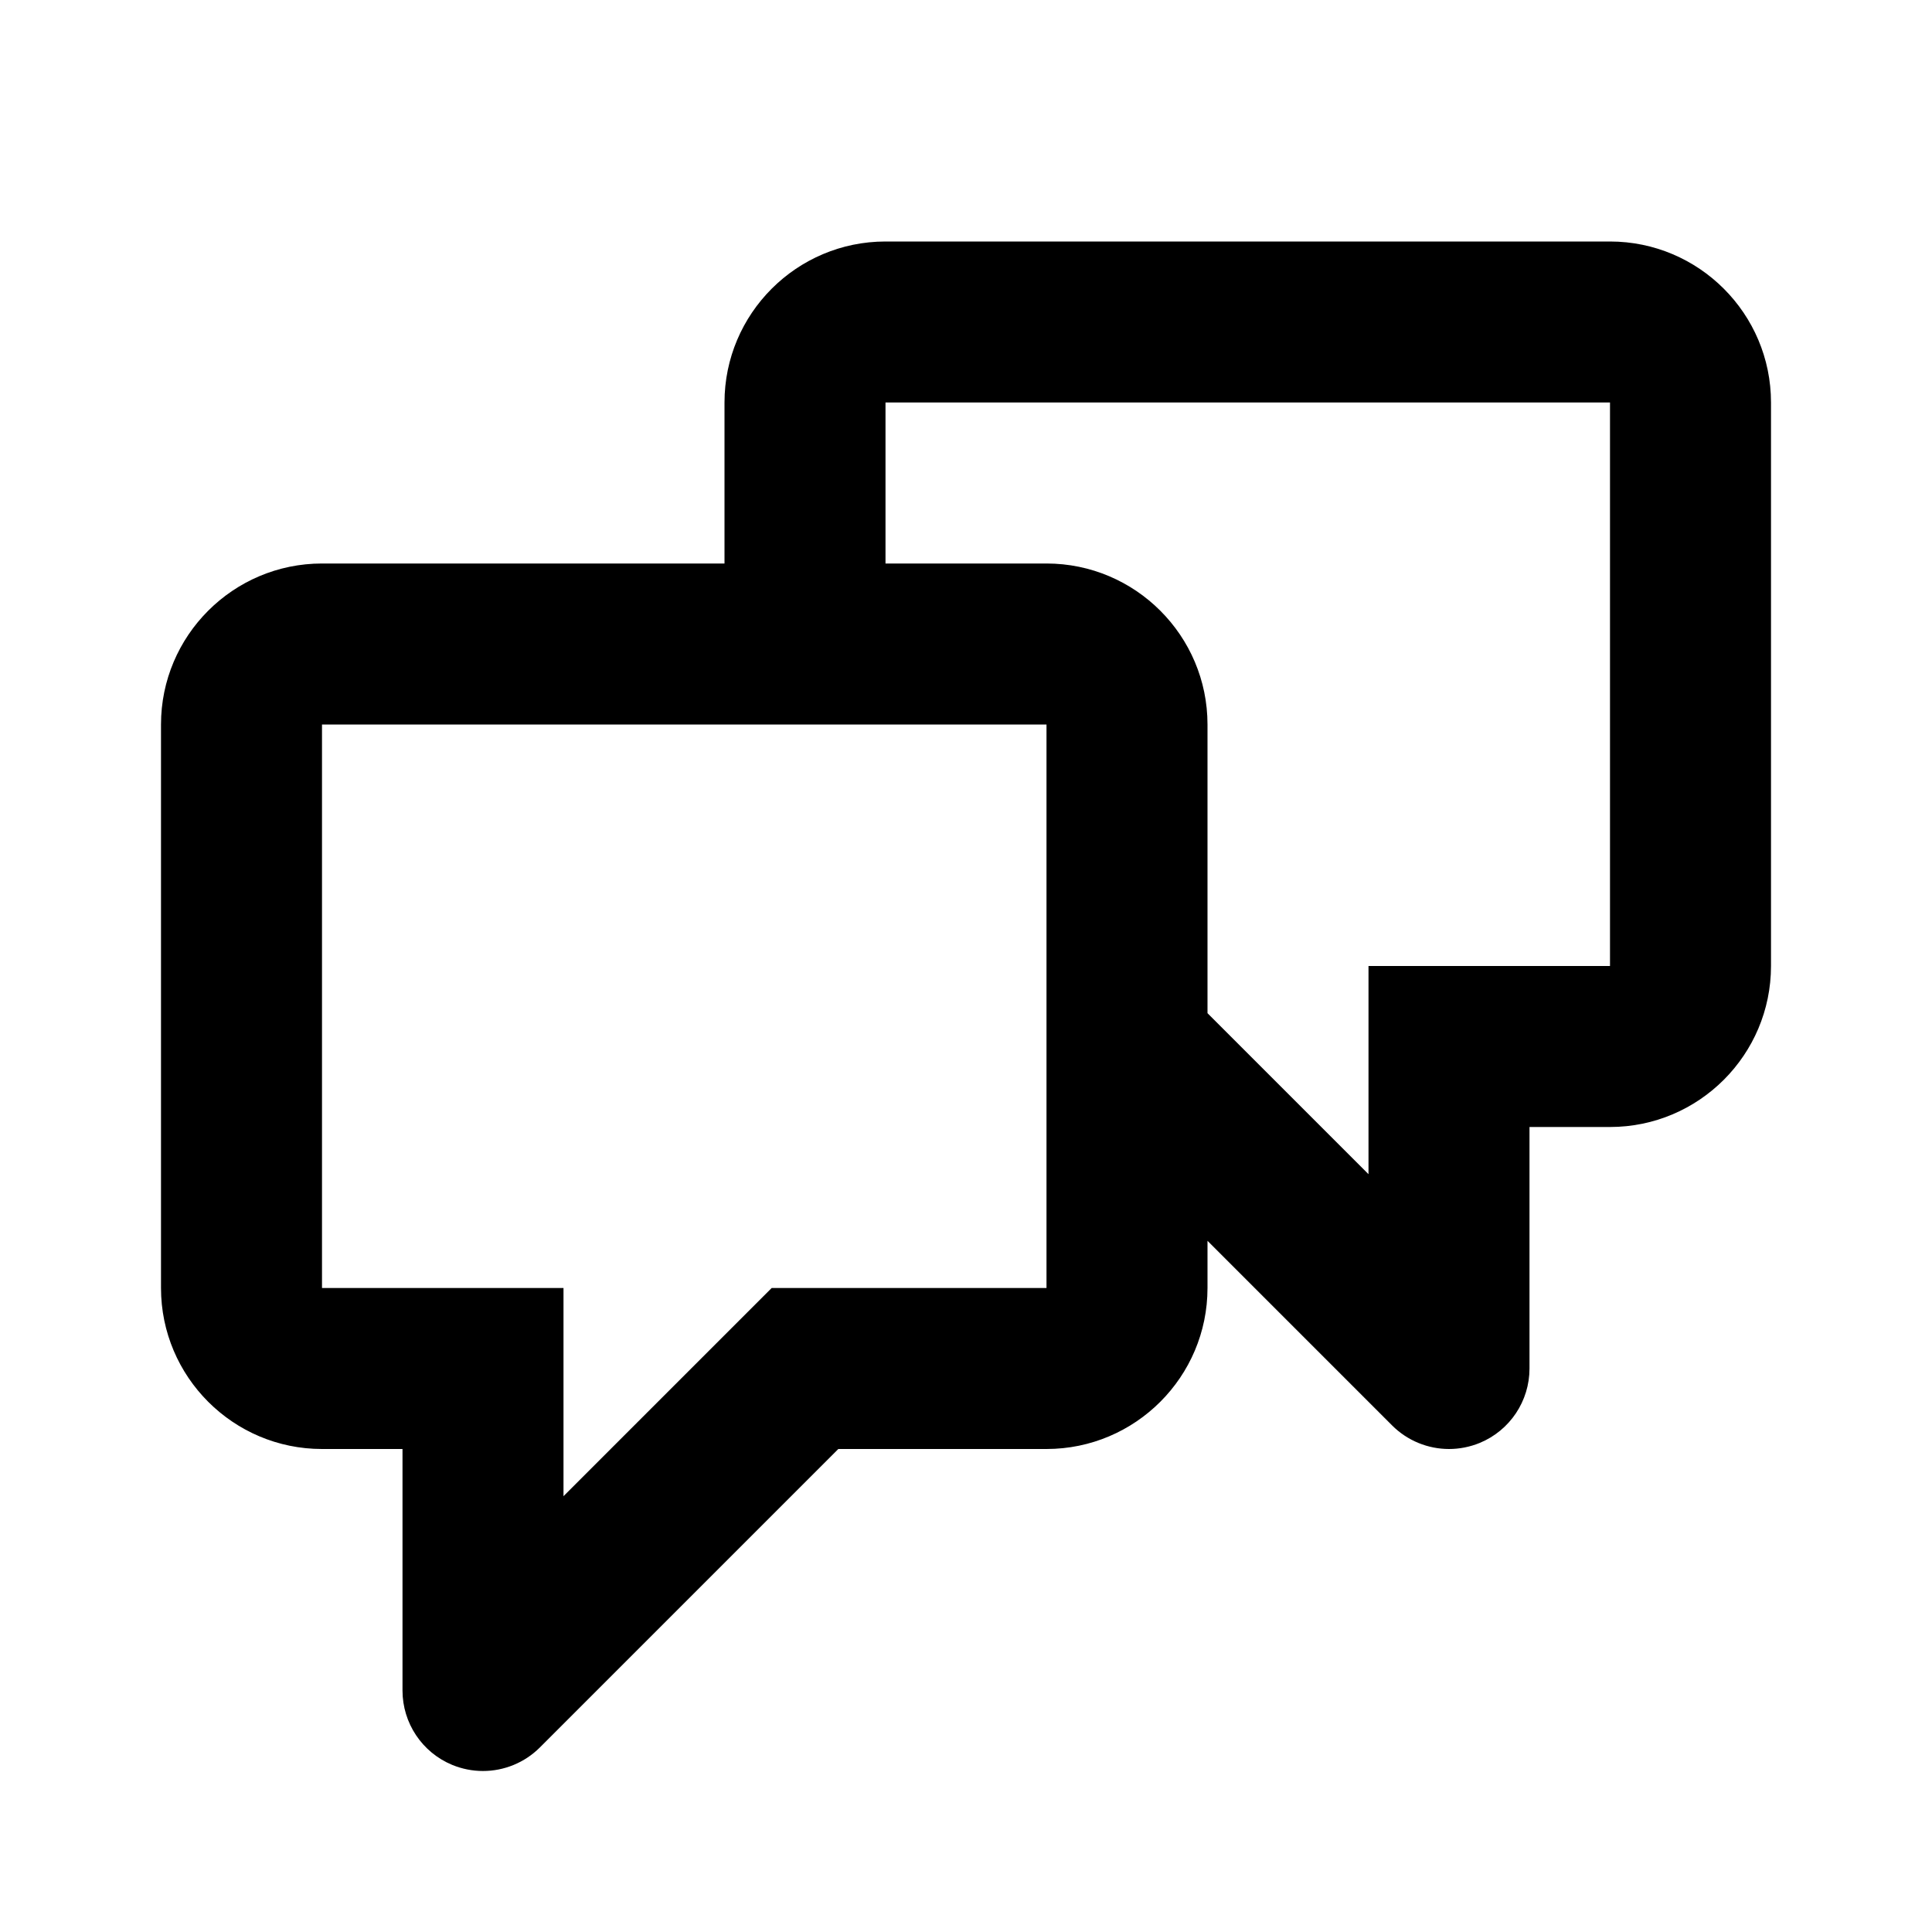
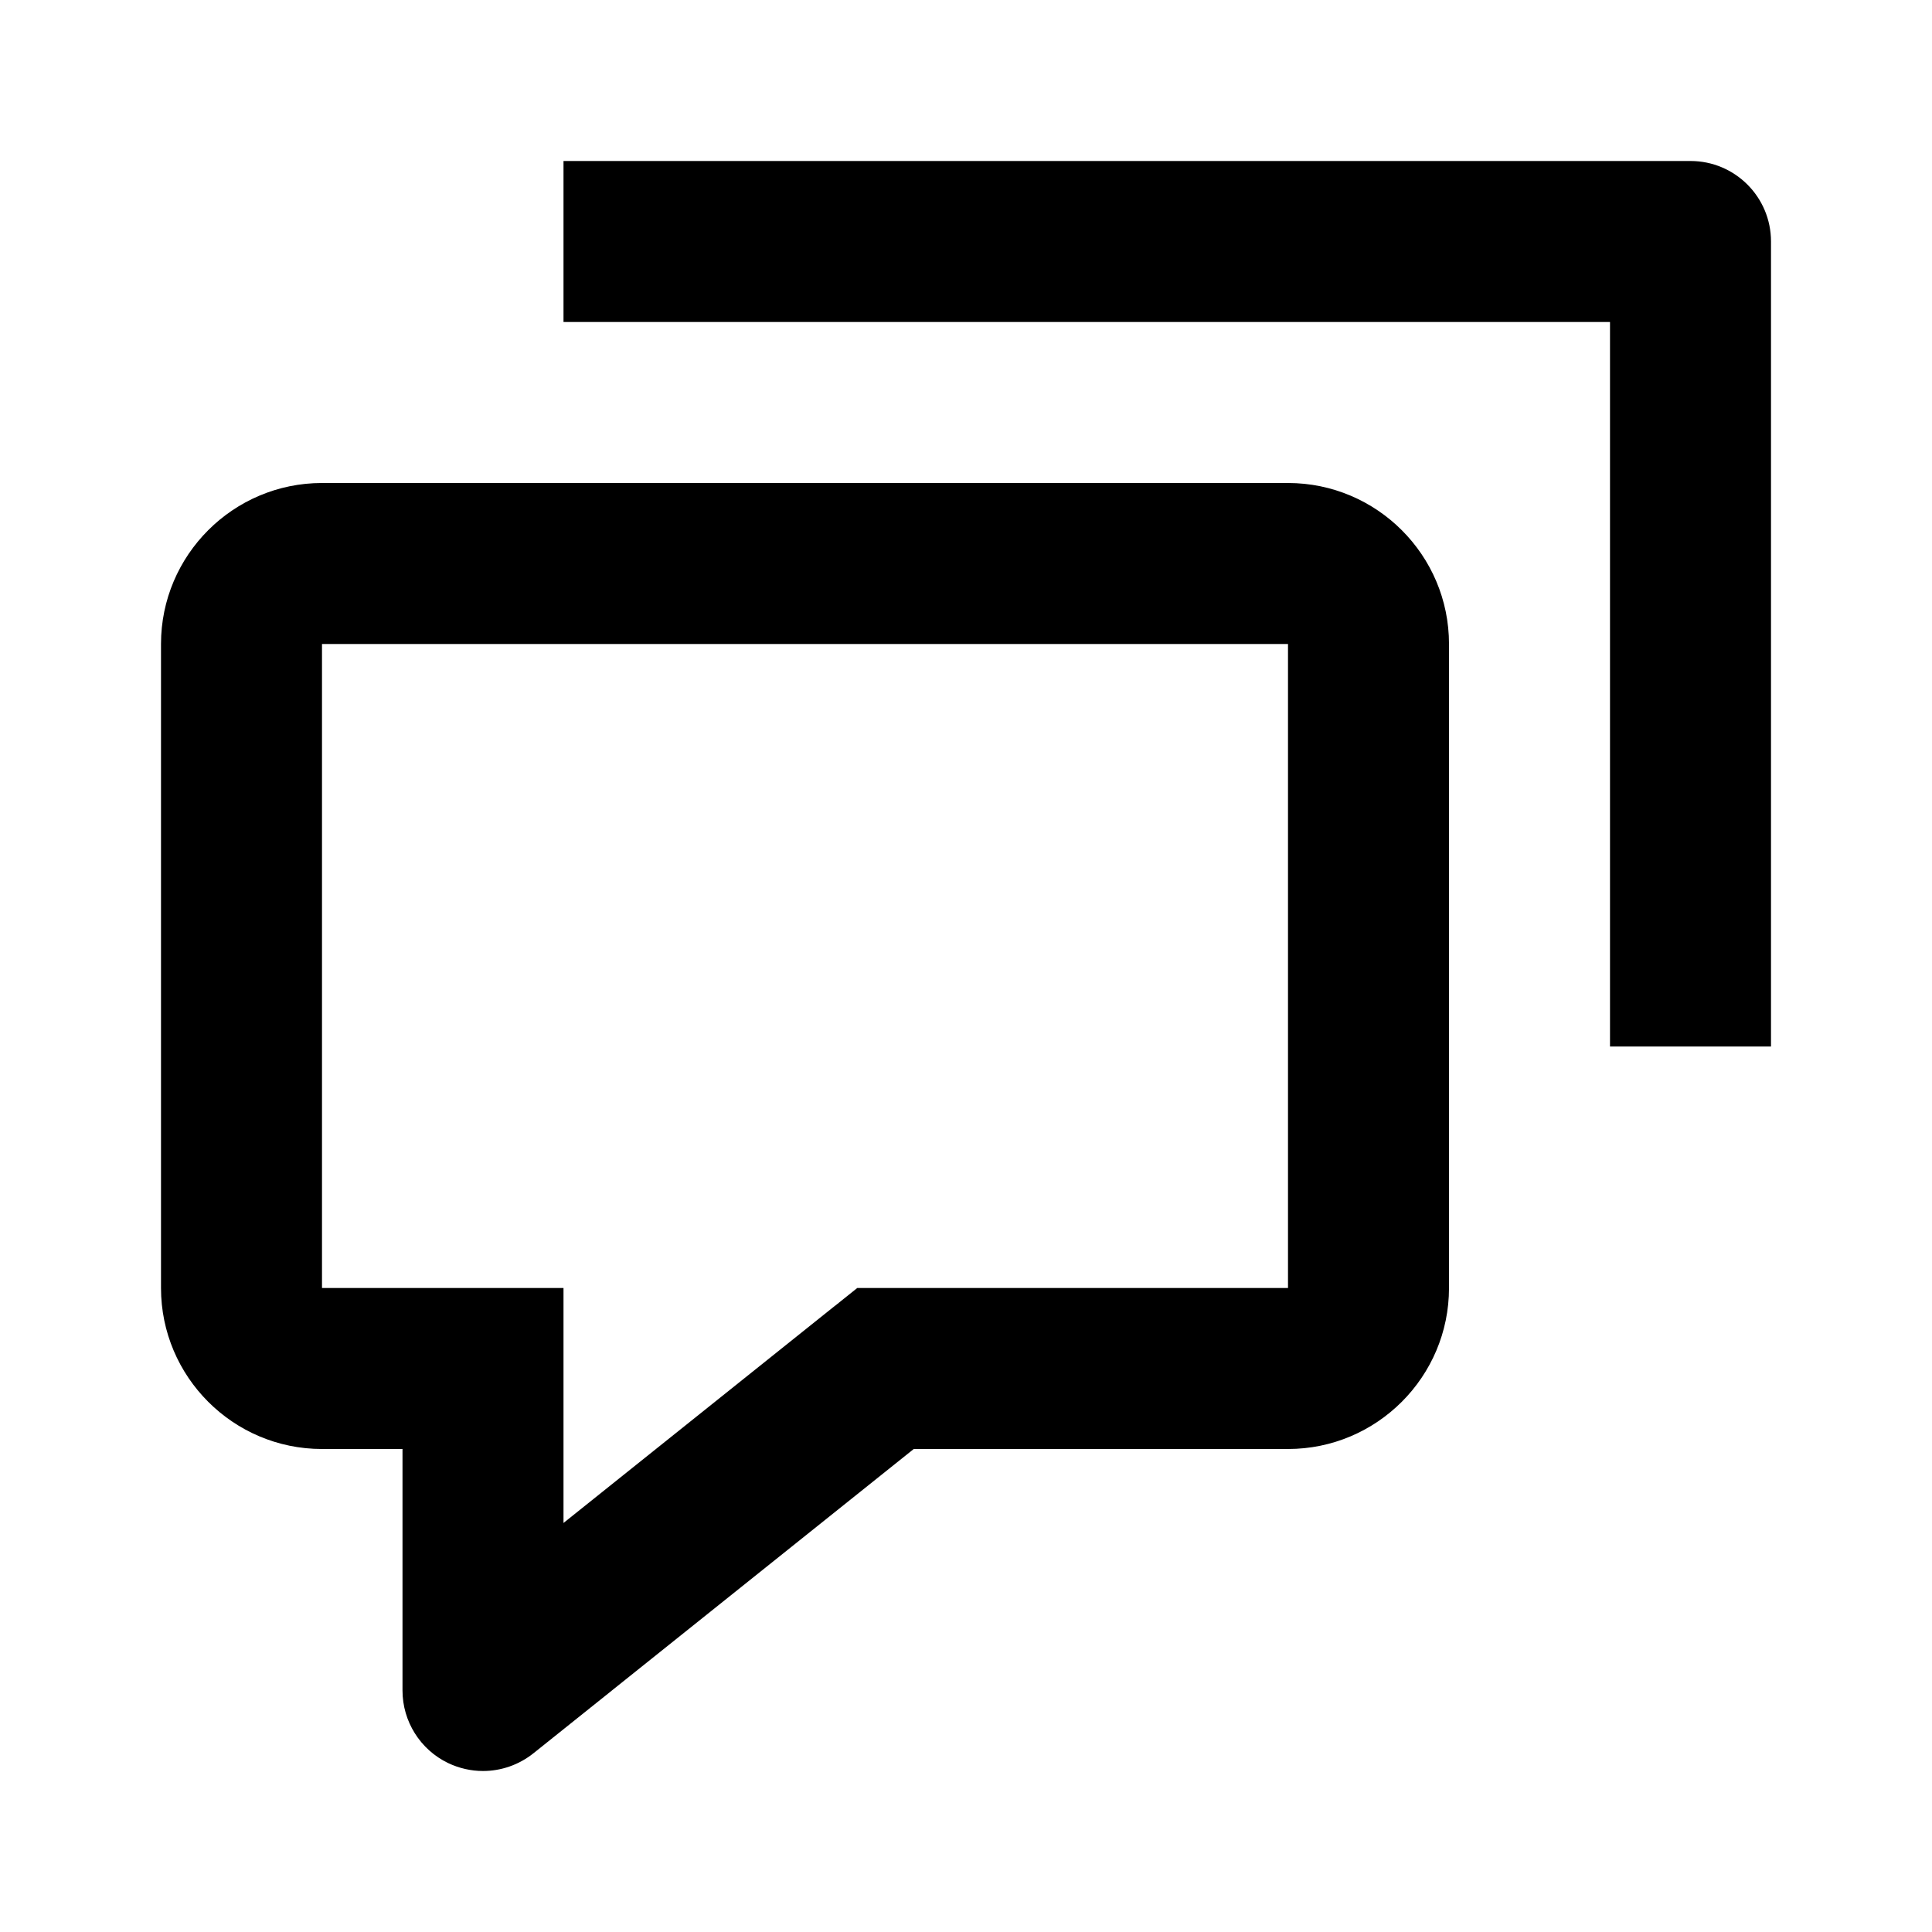
<svg xmlns="http://www.w3.org/2000/svg" width="24" height="24" viewBox="0 0 24 24">
-   <path d="M20,3h-9C9.897,3,9,3.897,9,5v2H4C2.897,7,2,7.897,2,9v7c0,1.103,0.897,2,2,2h1v3c0,0.404,0.243,0.769,0.617,0.924 C5.741,21.975,5.871,22,6,22c0.26,0,0.516-0.102,0.707-0.293L10.414,18H13c1.103,0,2-0.897,2-2v-0.586l2.293,2.293 C17.484,17.898,17.74,18,18,18c0.129,0,0.259-0.025,0.383-0.076C18.757,17.769,19,17.404,19,17v-3h1c1.103,0,2-0.897,2-2V5 C22,3.897,21.103,3,20,3z M13,16h-3H9.586l-0.293,0.293L7,18.586V18v-1v-1H6H5H4V9h6h3v3v1v1V16z M20,12h-1h-1h-1v1v1v0.586l-2-2V9 c0-1.103-0.897-2-2-2h-2V5h9V12z" />
+   <path d="M16,6H4C2.897,6,2,6.897,2,8v8c0,1.103,0.897,2,2,2h1v3c0,0.384,0.221,0.735,0.566,0.901C5.705,21.967,5.853,22,6,22 c0.223,0,0.444-0.075,0.625-0.219L11.351,18H16c1.103,0,2-0.897,2-2V8C18,6.897,17.103,6,16,6z M16,16h-5h-0.351l-0.273,0.219 c0,0-0.001,0-0.001,0l-2.449,1.959L7,18.919V18v-1v-1H6H5H4V8h12V16z" />
+   <path d="M21,2H7v2h13v9h2V3C22,2.448,21.553,2,21,2z" />
</svg>
